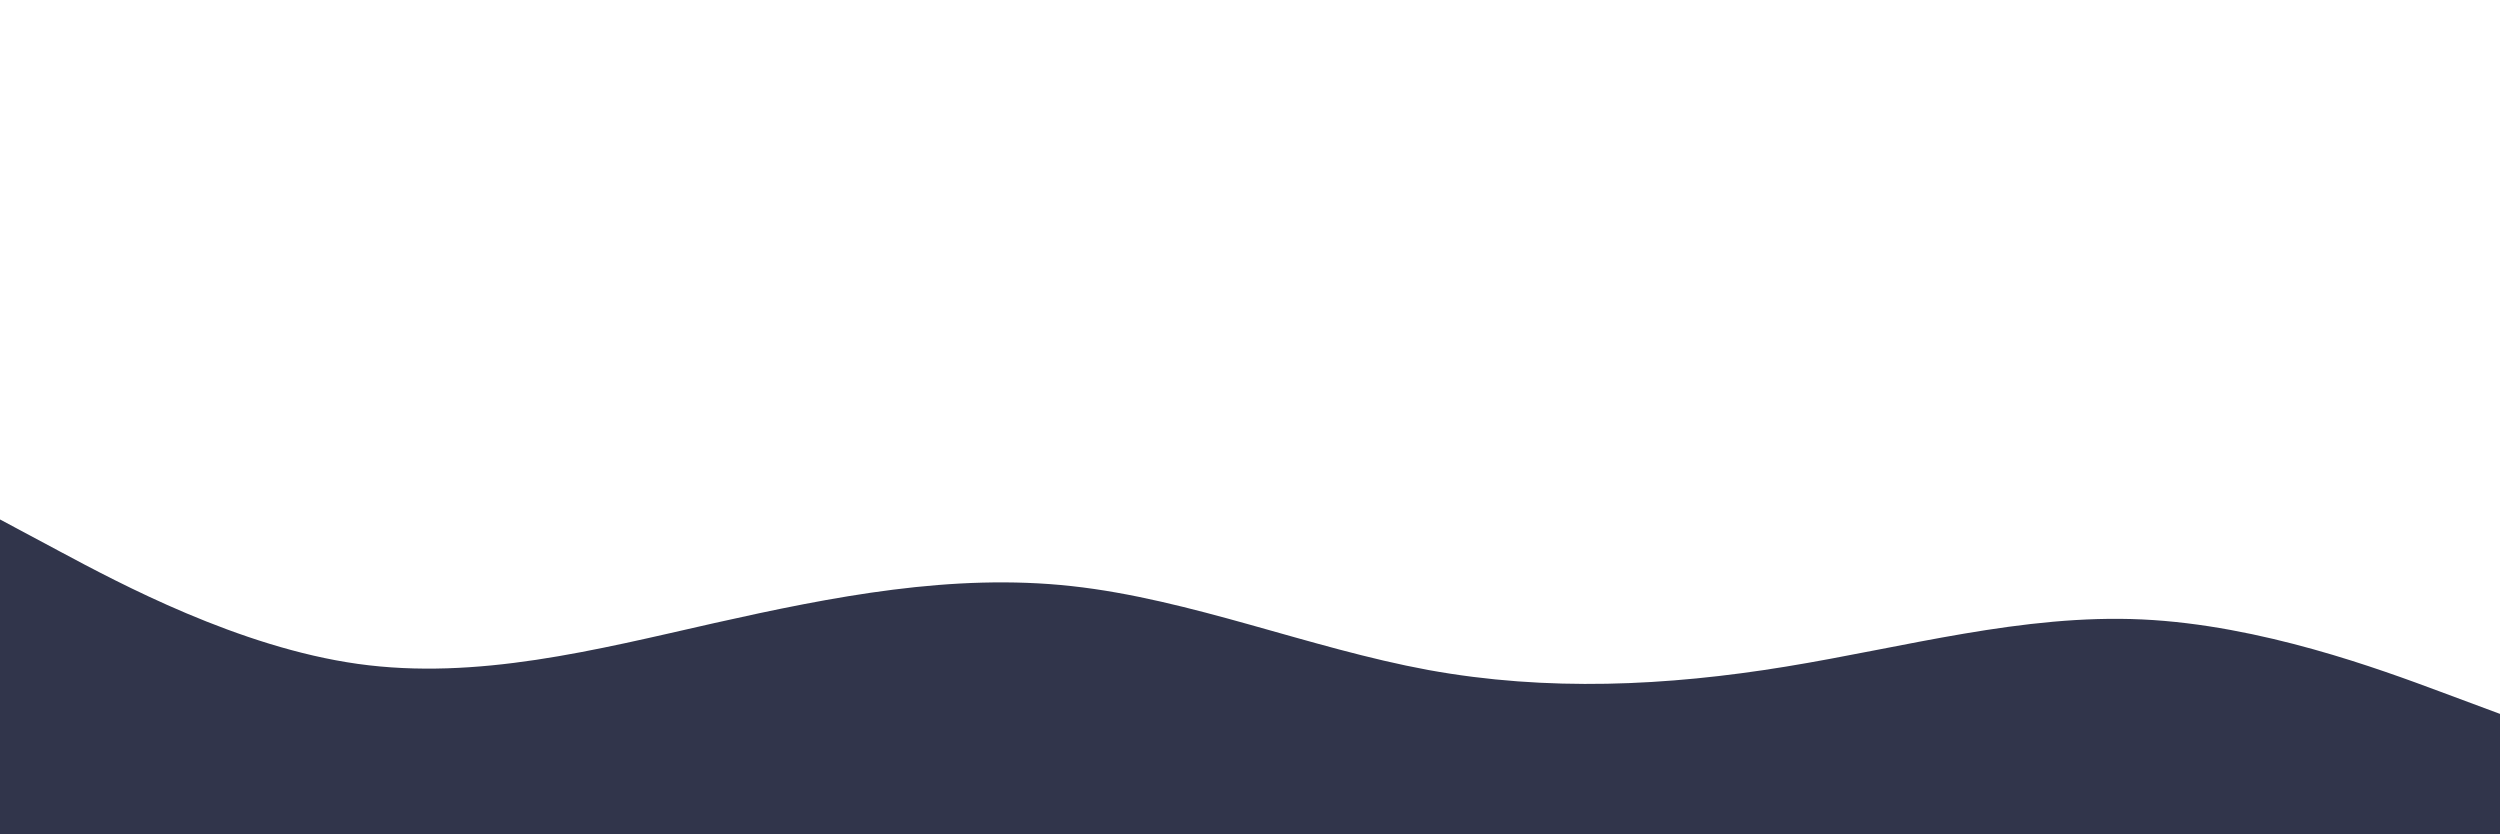
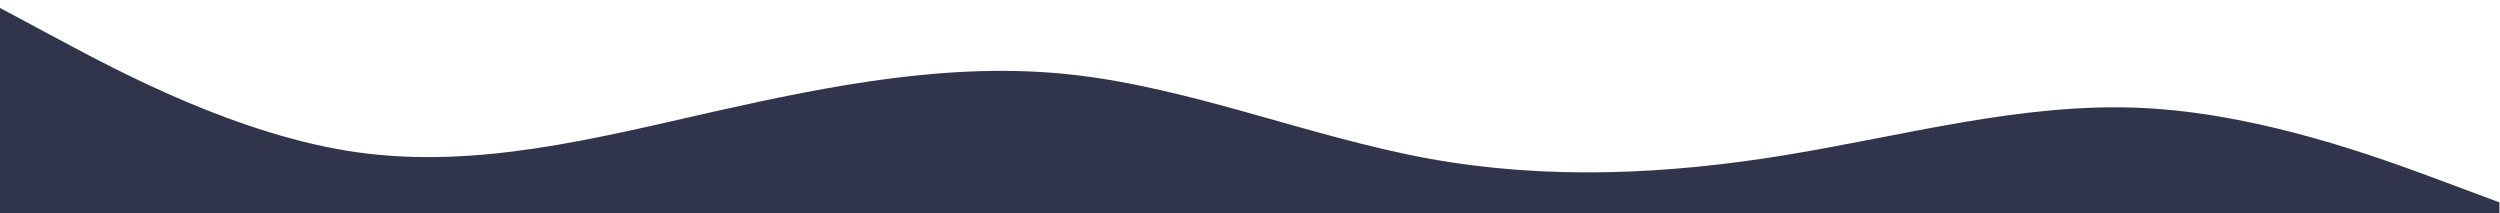
- <svg xmlns="http://www.w3.org/2000/svg" id="visual" viewBox="0 0 900 300" width="900" height="300" version="1.1">
-   <path d="M0 187L21.5 198.5C43 210 86 233 128.8 239C171.7 245 214.3 234 257.2 224.3C300 214.7 343 206.3 385.8 211C428.7 215.7 471.3 233.3 514.2 241.2C557 249 600 247 642.8 240C685.7 233 728.3 221 771.2 223C814 225 857 241 878.5 249L900 257L900 301L878.5 301C857 301 814 301 771.2 301C728.3 301 685.7 301 642.8 301C600 301 557 301 514.2 301C471.3 301 428.7 301 385.8 301C343 301 300 301 257.2 301C214.3 301 171.7 301 128.8 301C86 301 43 301 21.5 301L0 301Z" fill="#31354b" stroke-linecap="round" stroke-linejoin="miter" />
+ <svg xmlns="http://www.w3.org/2000/svg" version="1.1" viewBox="0 184.138 900.207 76.552" id="visual" style="max-height: 500px" width="900.207" height="76.552">
+   <path stroke-linejoin="miter" stroke-linecap="round" fill="#31354b" d="M0 187L21.5 198.5C43 210 86 233 128.8 239C171.7 245 214.3 234 257.2 224.3C300 214.7 343 206.3 385.8 211C428.7 215.7 471.3 233.3 514.2 241.2C557 249 600 247 642.8 240C685.7 233 728.3 221 771.2 223C814 225 857 241 878.5 249L900 257L900 301L878.5 301C857 301 814 301 771.2 301C728.3 301 685.7 301 642.8 301C600 301 557 301 514.2 301C471.3 301 428.7 301 385.8 301C343 301 300 301 257.2 301C214.3 301 171.7 301 128.8 301C86 301 43 301 21.5 301L0 301Z" />
</svg>
